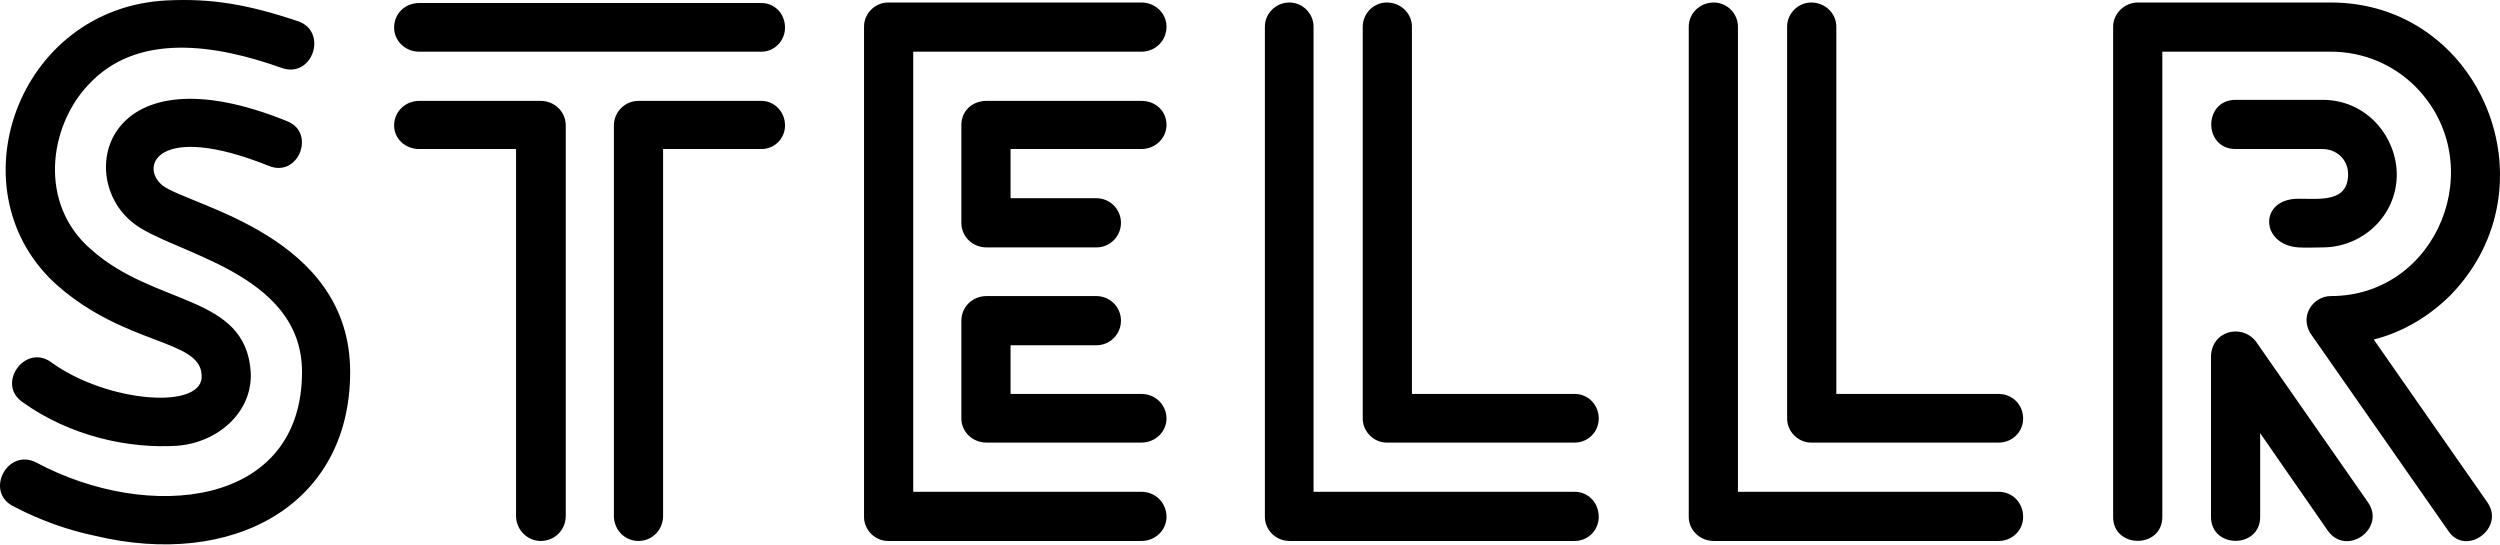
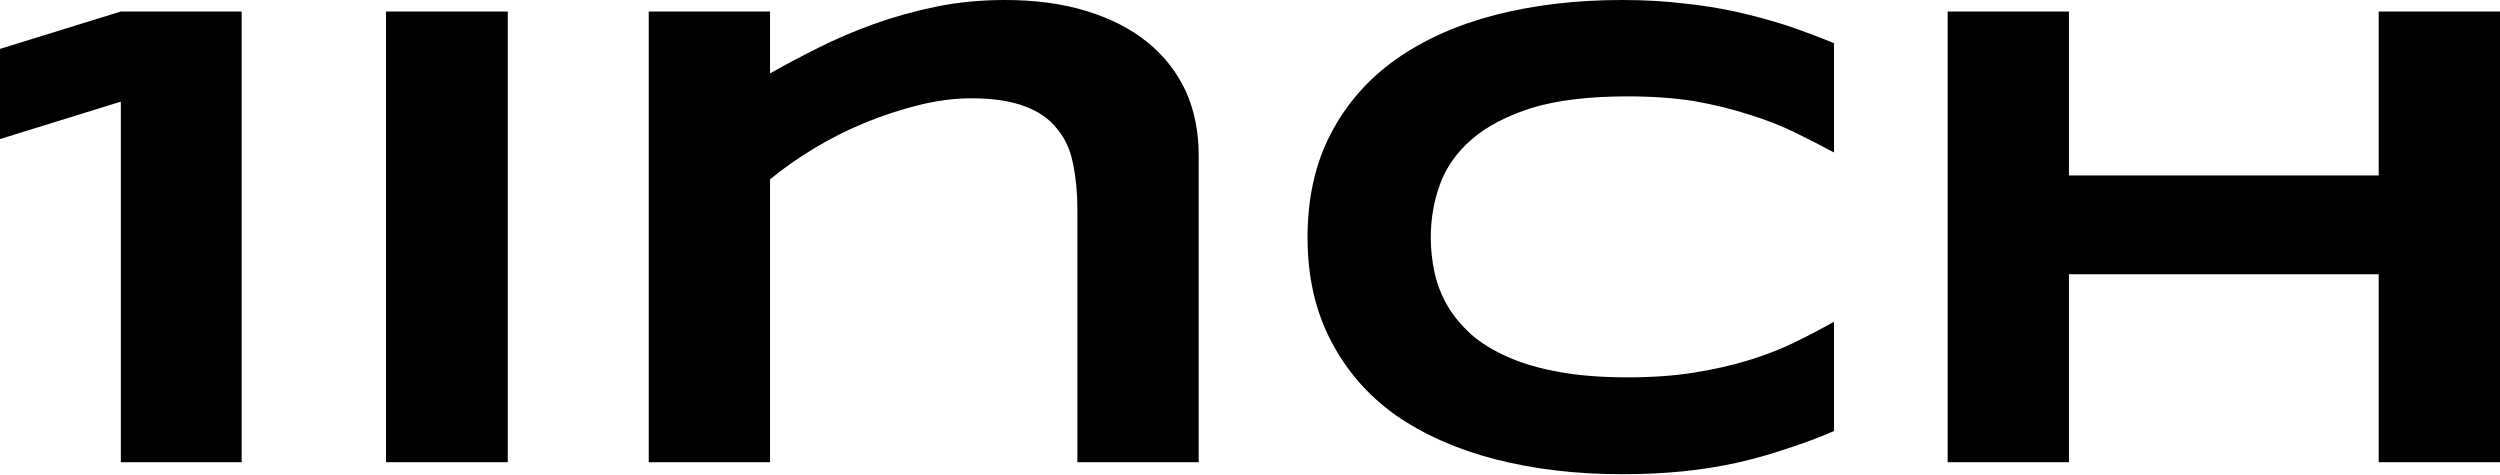
- <svg xmlns="http://www.w3.org/2000/svg" data-v-423bf9ae="" viewBox="0 0 275.542 60" class="font">
-   <g data-v-423bf9ae="" id="b256821b-16a9-4a4b-af4b-5ae145ae998f" fill="black" transform="matrix(5.767575,0,0,5.767575,-3.856107,-1.742722)">
-     <path d="M6.37 0.71L6.37 0.71C5.39 0.38 4.70 0.27 3.86 0.31C0.98 0.45-0.25 3.99 1.78 5.77C3.08 6.90 4.47 6.79 4.52 7.45C4.61 8.15 2.72 8.01 1.64 7.22C1.15 6.87 0.60 7.63 1.09 7.98C2.02 8.65 3.15 8.88 4.06 8.82C4.82 8.76 5.50 8.19 5.46 7.41C5.36 5.92 3.63 6.16 2.41 5.07C1.40 4.20 1.60 2.73 2.35 1.93C3.28 0.91 4.79 1.15 6.05 1.60C6.64 1.81 6.94 0.91 6.37 0.71ZM0.91 9.97L0.91 9.97C1.46 10.26 2.00 10.44 2.48 10.54C5.10 11.17 7.36 9.97 7.36 7.41C7.36 4.80 4.30 4.24 3.78 3.85C3.32 3.49 3.68 2.62 5.80 3.47C6.37 3.71 6.71 2.84 6.16 2.62C2.67 1.20 2.09 3.68 3.21 4.56C3.92 5.14 6.44 5.49 6.44 7.41C6.44 10.00 3.51 10.29 1.36 9.14C0.81 8.86 0.38 9.69 0.91 9.97ZM3.98 7.90L3.98 7.90L3.98 7.90L3.98 7.90ZM15.22 2.23L15.22 2.23L12.87 2.23C12.61 2.23 12.40 2.44 12.40 2.70L12.40 10.16C12.40 10.43 12.61 10.64 12.87 10.64C13.13 10.64 13.34 10.43 13.34 10.16L13.34 3.15L15.22 3.15C15.47 3.15 15.67 2.95 15.67 2.70C15.67 2.44 15.47 2.23 15.22 2.23ZM8.68 1.29L8.68 1.29L15.22 1.29C15.47 1.29 15.67 1.08 15.67 0.83C15.67 0.56 15.47 0.36 15.22 0.36L8.68 0.36C8.41 0.36 8.20 0.56 8.20 0.83C8.20 1.08 8.41 1.29 8.68 1.29ZM8.68 3.15L8.68 3.15L10.53 3.15L10.53 10.16C10.53 10.43 10.75 10.64 11.00 10.64C11.27 10.64 11.48 10.43 11.48 10.16L11.48 2.70C11.48 2.44 11.27 2.23 11.00 2.23L8.68 2.23C8.41 2.23 8.20 2.44 8.20 2.70C8.20 2.95 8.41 3.15 8.68 3.15ZM22.48 2.23L22.48 2.23L19.52 2.23C19.25 2.23 19.04 2.42 19.04 2.69L19.04 4.56C19.04 4.82 19.25 5.03 19.52 5.03L21.62 5.03C21.88 5.03 22.09 4.82 22.09 4.56C22.09 4.30 21.88 4.09 21.62 4.09L19.98 4.09L19.98 3.15L22.48 3.15C22.75 3.15 22.96 2.94 22.96 2.69C22.96 2.42 22.75 2.23 22.48 2.23ZM21.62 5.96L21.62 5.96L19.52 5.96C19.25 5.96 19.04 6.17 19.04 6.43L19.04 8.30C19.04 8.55 19.25 8.76 19.52 8.76L22.48 8.76C22.75 8.76 22.96 8.55 22.96 8.30C22.96 8.04 22.75 7.83 22.48 7.83L19.98 7.83L19.98 6.90L21.62 6.90C21.88 6.90 22.09 6.69 22.09 6.43C22.09 6.17 21.88 5.96 21.62 5.96ZM22.48 9.70L22.48 9.70L18.12 9.70L18.12 1.29L22.48 1.29C22.75 1.29 22.96 1.08 22.96 0.81C22.96 0.56 22.75 0.35 22.48 0.35L17.64 0.35C17.39 0.35 17.18 0.56 17.18 0.81L17.18 10.18C17.18 10.43 17.39 10.64 17.64 10.64L22.48 10.64C22.75 10.64 22.96 10.43 22.96 10.18C22.96 9.91 22.75 9.70 22.48 9.70ZM30.76 9.70L30.76 9.70L25.77 9.70L25.77 0.81C25.77 0.56 25.56 0.35 25.31 0.35C25.05 0.35 24.84 0.56 24.84 0.81L24.84 10.18C24.84 10.43 25.05 10.64 25.31 10.64L30.76 10.64C31.02 10.64 31.22 10.43 31.22 10.18C31.22 9.91 31.02 9.70 30.76 9.70ZM26.71 0.81L26.71 0.81L26.71 8.30C26.71 8.55 26.92 8.76 27.17 8.76L30.76 8.76C31.02 8.76 31.22 8.55 31.22 8.30C31.22 8.04 31.02 7.83 30.76 7.83L27.65 7.83L27.65 0.81C27.65 0.56 27.44 0.35 27.17 0.35C26.92 0.35 26.71 0.56 26.71 0.81ZM38.86 9.70L38.86 9.70L33.88 9.70L33.88 0.81C33.88 0.56 33.67 0.35 33.42 0.35C33.15 0.35 32.94 0.56 32.94 0.81L32.94 10.18C32.94 10.43 33.15 10.64 33.42 10.64L38.86 10.64C39.13 10.64 39.33 10.43 39.33 10.18C39.33 9.91 39.13 9.70 38.86 9.70ZM34.82 0.81L34.82 0.81L34.82 8.30C34.82 8.55 35.03 8.76 35.28 8.76L38.86 8.76C39.13 8.76 39.33 8.55 39.33 8.30C39.33 8.04 39.13 7.83 38.86 7.83L35.76 7.83L35.76 0.81C35.76 0.56 35.55 0.35 35.28 0.35C35.03 0.35 34.82 0.56 34.82 0.81ZM45.05 5.03L45.05 5.03C45.82 5.03 46.47 4.42 46.47 3.64C46.47 2.93 45.91 2.21 45.05 2.21L43.39 2.21C42.77 2.21 42.77 3.15 43.39 3.15L45.05 3.15C45.32 3.15 45.54 3.35 45.54 3.63C45.54 4.17 45.02 4.10 44.59 4.10C43.83 4.10 43.86 4.98 44.59 5.03C44.74 5.04 44.93 5.03 45.05 5.03ZM45.92 9.90L45.92 9.90L43.78 6.83C43.51 6.48 42.92 6.62 42.92 7.13L42.92 10.18C42.92 10.79 43.86 10.79 43.86 10.18L43.86 8.58L45.15 10.44C45.51 10.95 46.27 10.40 45.92 9.90ZM41.99 10.18L41.99 10.18L41.99 1.29L45.21 1.29C45.84 1.29 46.41 1.54 46.83 1.96C48.27 3.42 47.26 5.96 45.21 5.96C44.86 5.96 44.58 6.37 44.86 6.73L47.45 10.44C47.78 10.95 48.55 10.40 48.20 9.90L46.03 6.79C46.59 6.65 47.10 6.34 47.50 5.94C49.52 3.86 48.08 0.35 45.21 0.35L41.52 0.35C41.27 0.35 41.05 0.56 41.05 0.81L41.05 10.18C41.05 10.79 41.99 10.79 41.99 10.18Z" />
+ <svg xmlns="http://www.w3.org/2000/svg" data-v-423bf9ae="" viewBox="0 0 316.319 60" class="font">
+   <g data-v-423bf9ae="" id="102c9762-f9a3-4169-8633-e747dc9dd6f5" fill="black" transform="matrix(6.066734,0,0,6.066734,-0.8493402,-6.066733)">
+     <path d="M5.18 10.64L2.66 10.64L2.66 3.12L0.14 3.90L0.14 2.02L2.66 1.24L5.18 1.24L5.18 10.64ZM10.73 10.64L8.19 10.64L8.19 1.24L10.73 1.24L10.73 10.64ZM25.14 10.64L22.61 10.64L22.61 5.37Q22.61 4.85 22.52 4.42Q22.44 3.99 22.19 3.69Q21.95 3.38 21.52 3.22Q21.08 3.05 20.40 3.05L20.40 3.05Q19.88 3.05 19.31 3.19Q18.74 3.33 18.18 3.56Q17.62 3.79 17.11 4.10Q16.60 4.41 16.20 4.74L16.20 4.74L16.20 10.64L13.67 10.64L13.67 1.24L16.20 1.24L16.20 2.53Q16.68 2.26 17.22 1.99Q17.76 1.72 18.37 1.50Q18.98 1.28 19.66 1.14Q20.34 1.00 21.10 1.00L21.10 1.00Q22.05 1.00 22.80 1.23Q23.55 1.46 24.07 1.88Q24.59 2.30 24.87 2.90Q25.14 3.50 25.14 4.24L25.14 4.24L25.14 10.64ZM38.39 9.99L38.39 9.99Q37.90 10.20 37.40 10.36Q36.90 10.53 36.37 10.65Q35.83 10.77 35.24 10.83Q34.65 10.89 33.97 10.89L33.97 10.89Q32.54 10.89 31.33 10.58Q30.13 10.27 29.25 9.66Q28.38 9.04 27.90 8.11Q27.41 7.18 27.41 5.95L27.41 5.95Q27.41 4.71 27.90 3.78Q28.38 2.86 29.25 2.24Q30.13 1.62 31.33 1.31Q32.54 1.00 33.97 1.00L33.97 1.00Q34.65 1.00 35.24 1.07Q35.83 1.13 36.37 1.25Q36.90 1.37 37.40 1.53Q37.90 1.70 38.39 1.90L38.39 1.90L38.39 4.18Q38.00 3.97 37.57 3.76Q37.14 3.55 36.62 3.39Q36.10 3.22 35.48 3.11Q34.86 3.01 34.08 3.01L34.08 3.01Q32.88 3.01 32.09 3.25Q31.30 3.50 30.83 3.91Q30.36 4.32 30.17 4.85Q29.98 5.38 29.98 5.95L29.98 5.95Q29.98 6.32 30.06 6.69Q30.14 7.05 30.33 7.38Q30.52 7.70 30.83 7.98Q31.14 8.25 31.60 8.45Q32.05 8.65 32.67 8.76Q33.28 8.87 34.08 8.87L34.08 8.87Q34.86 8.87 35.48 8.77Q36.10 8.67 36.62 8.51Q37.14 8.35 37.57 8.14Q38.00 7.93 38.39 7.71L38.39 7.71L38.39 9.99ZM52.28 10.64L49.75 10.64L49.75 6.72L43.29 6.72L43.29 10.64L40.76 10.64L40.76 1.24L43.29 1.24L43.29 4.66L49.75 4.66L49.75 1.24L52.28 1.24L52.28 10.64Z" />
  </g>
</svg>
